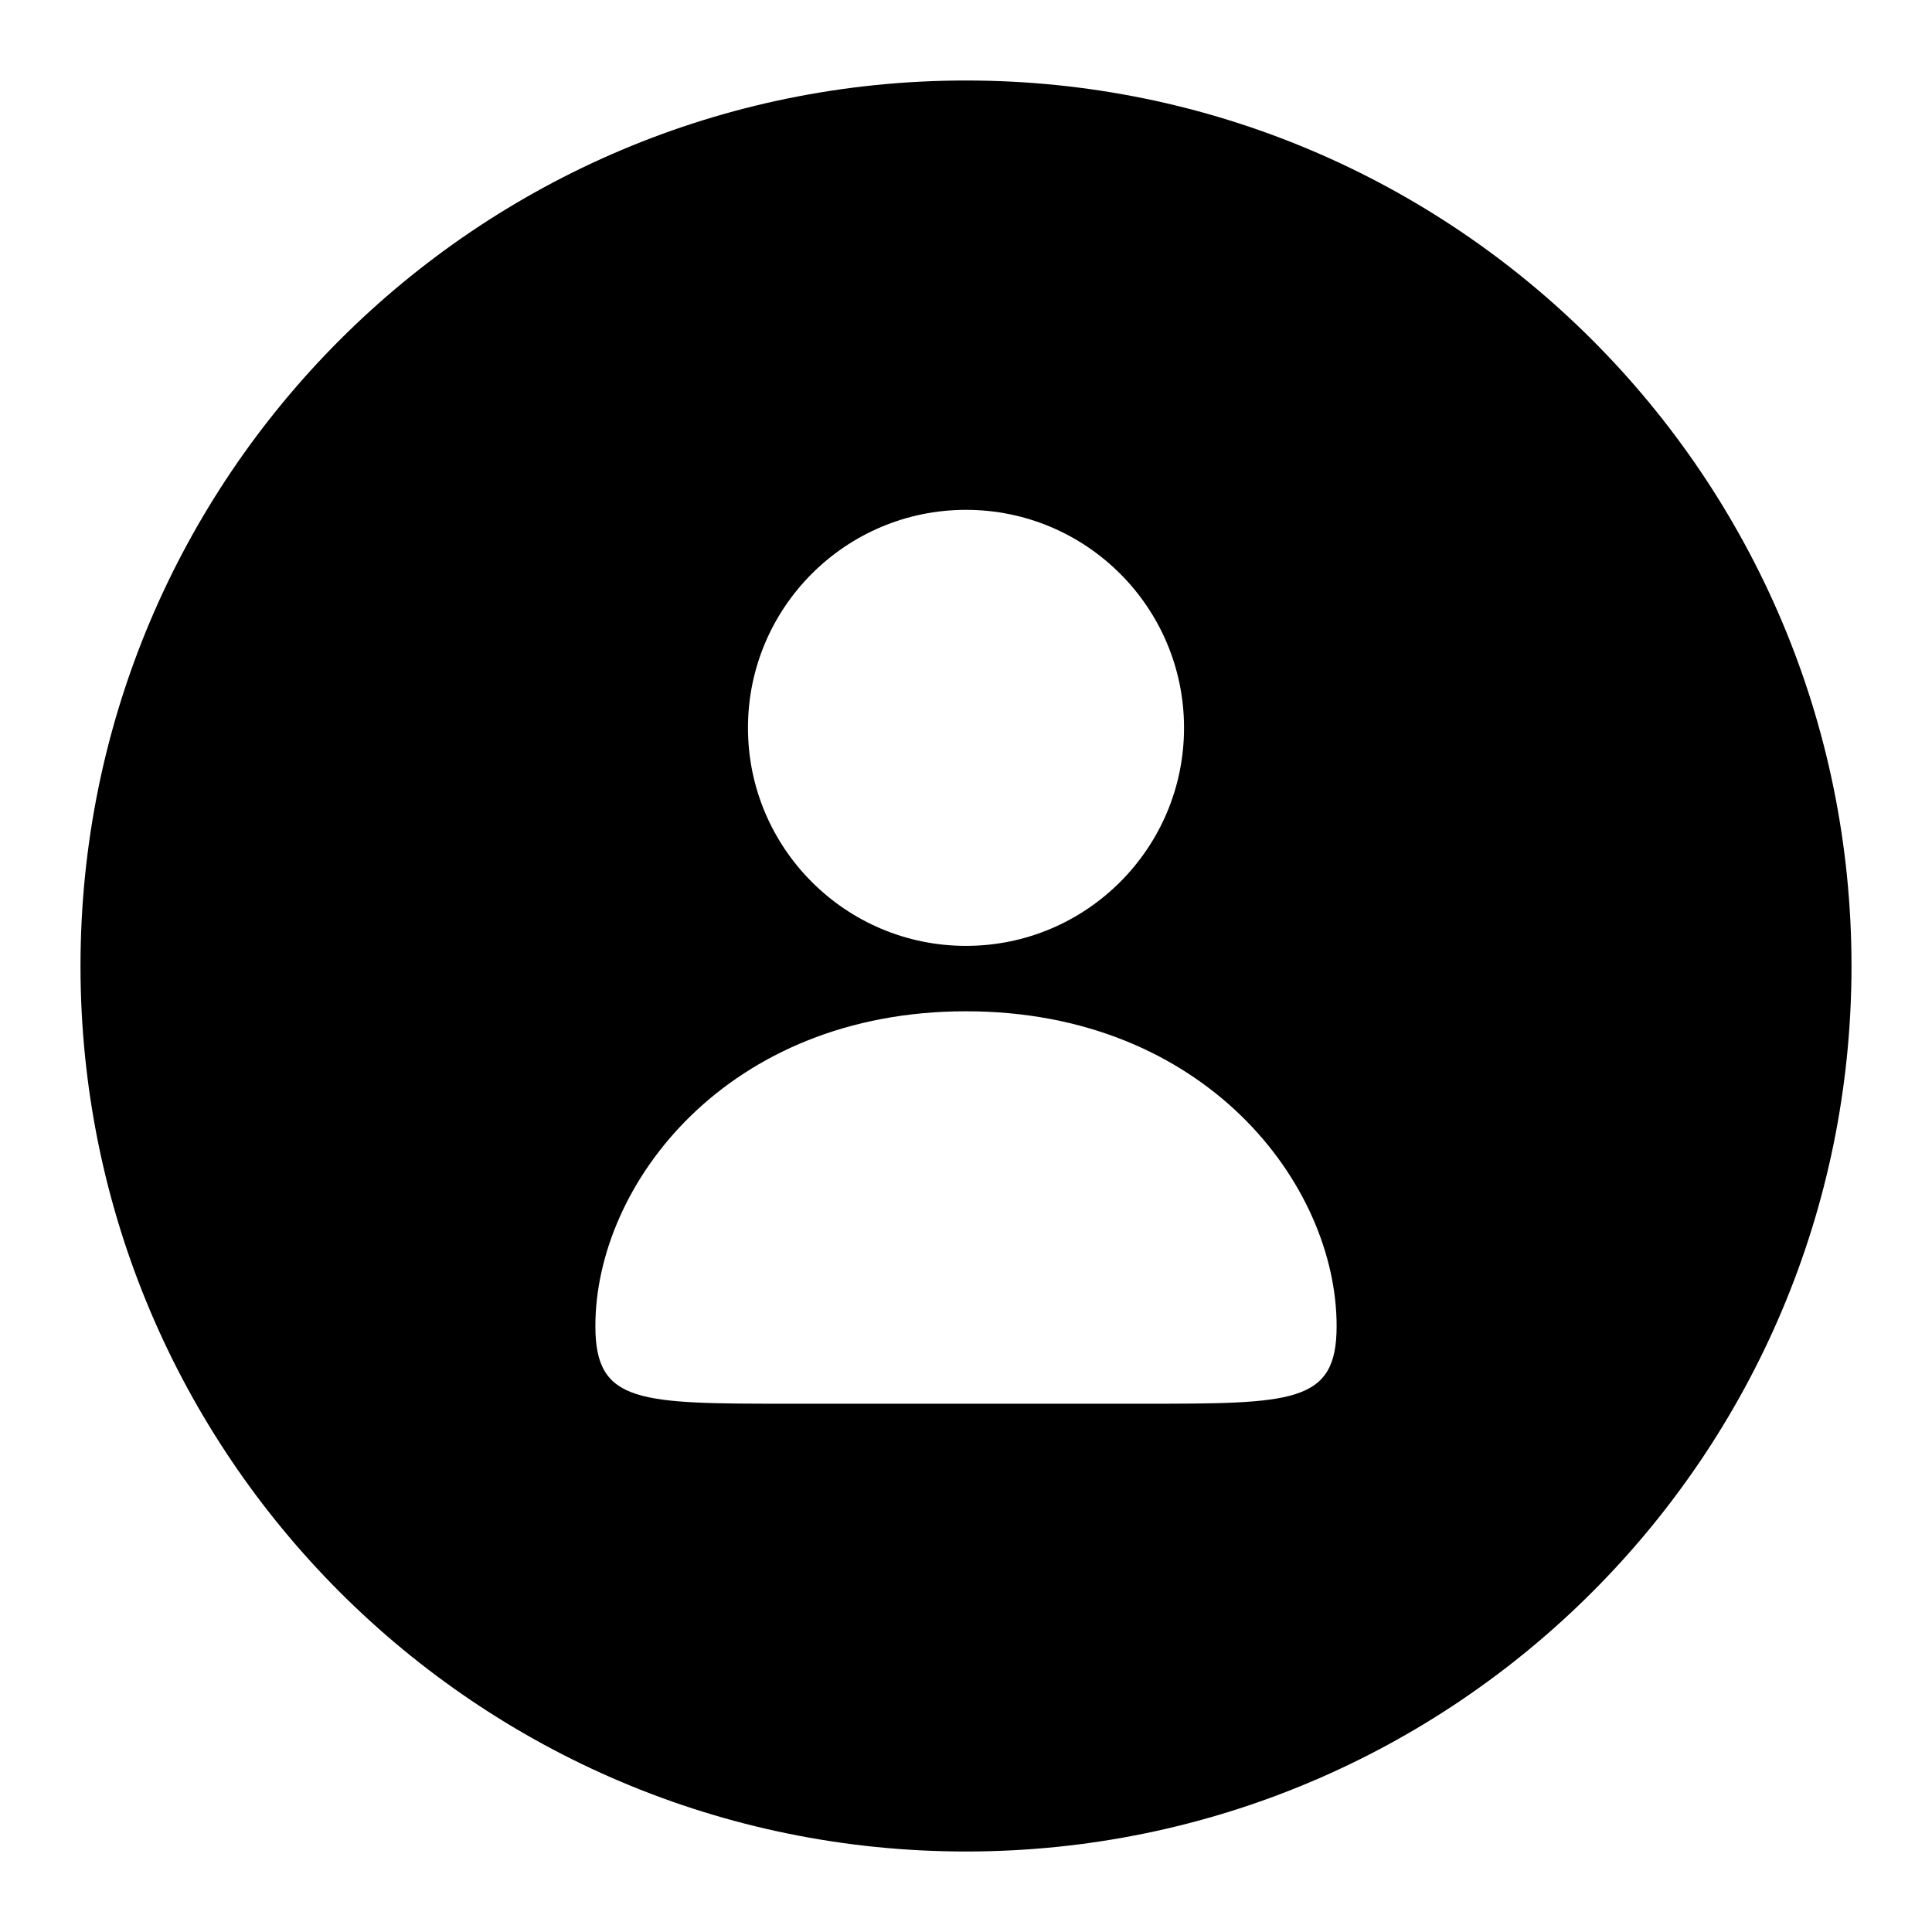
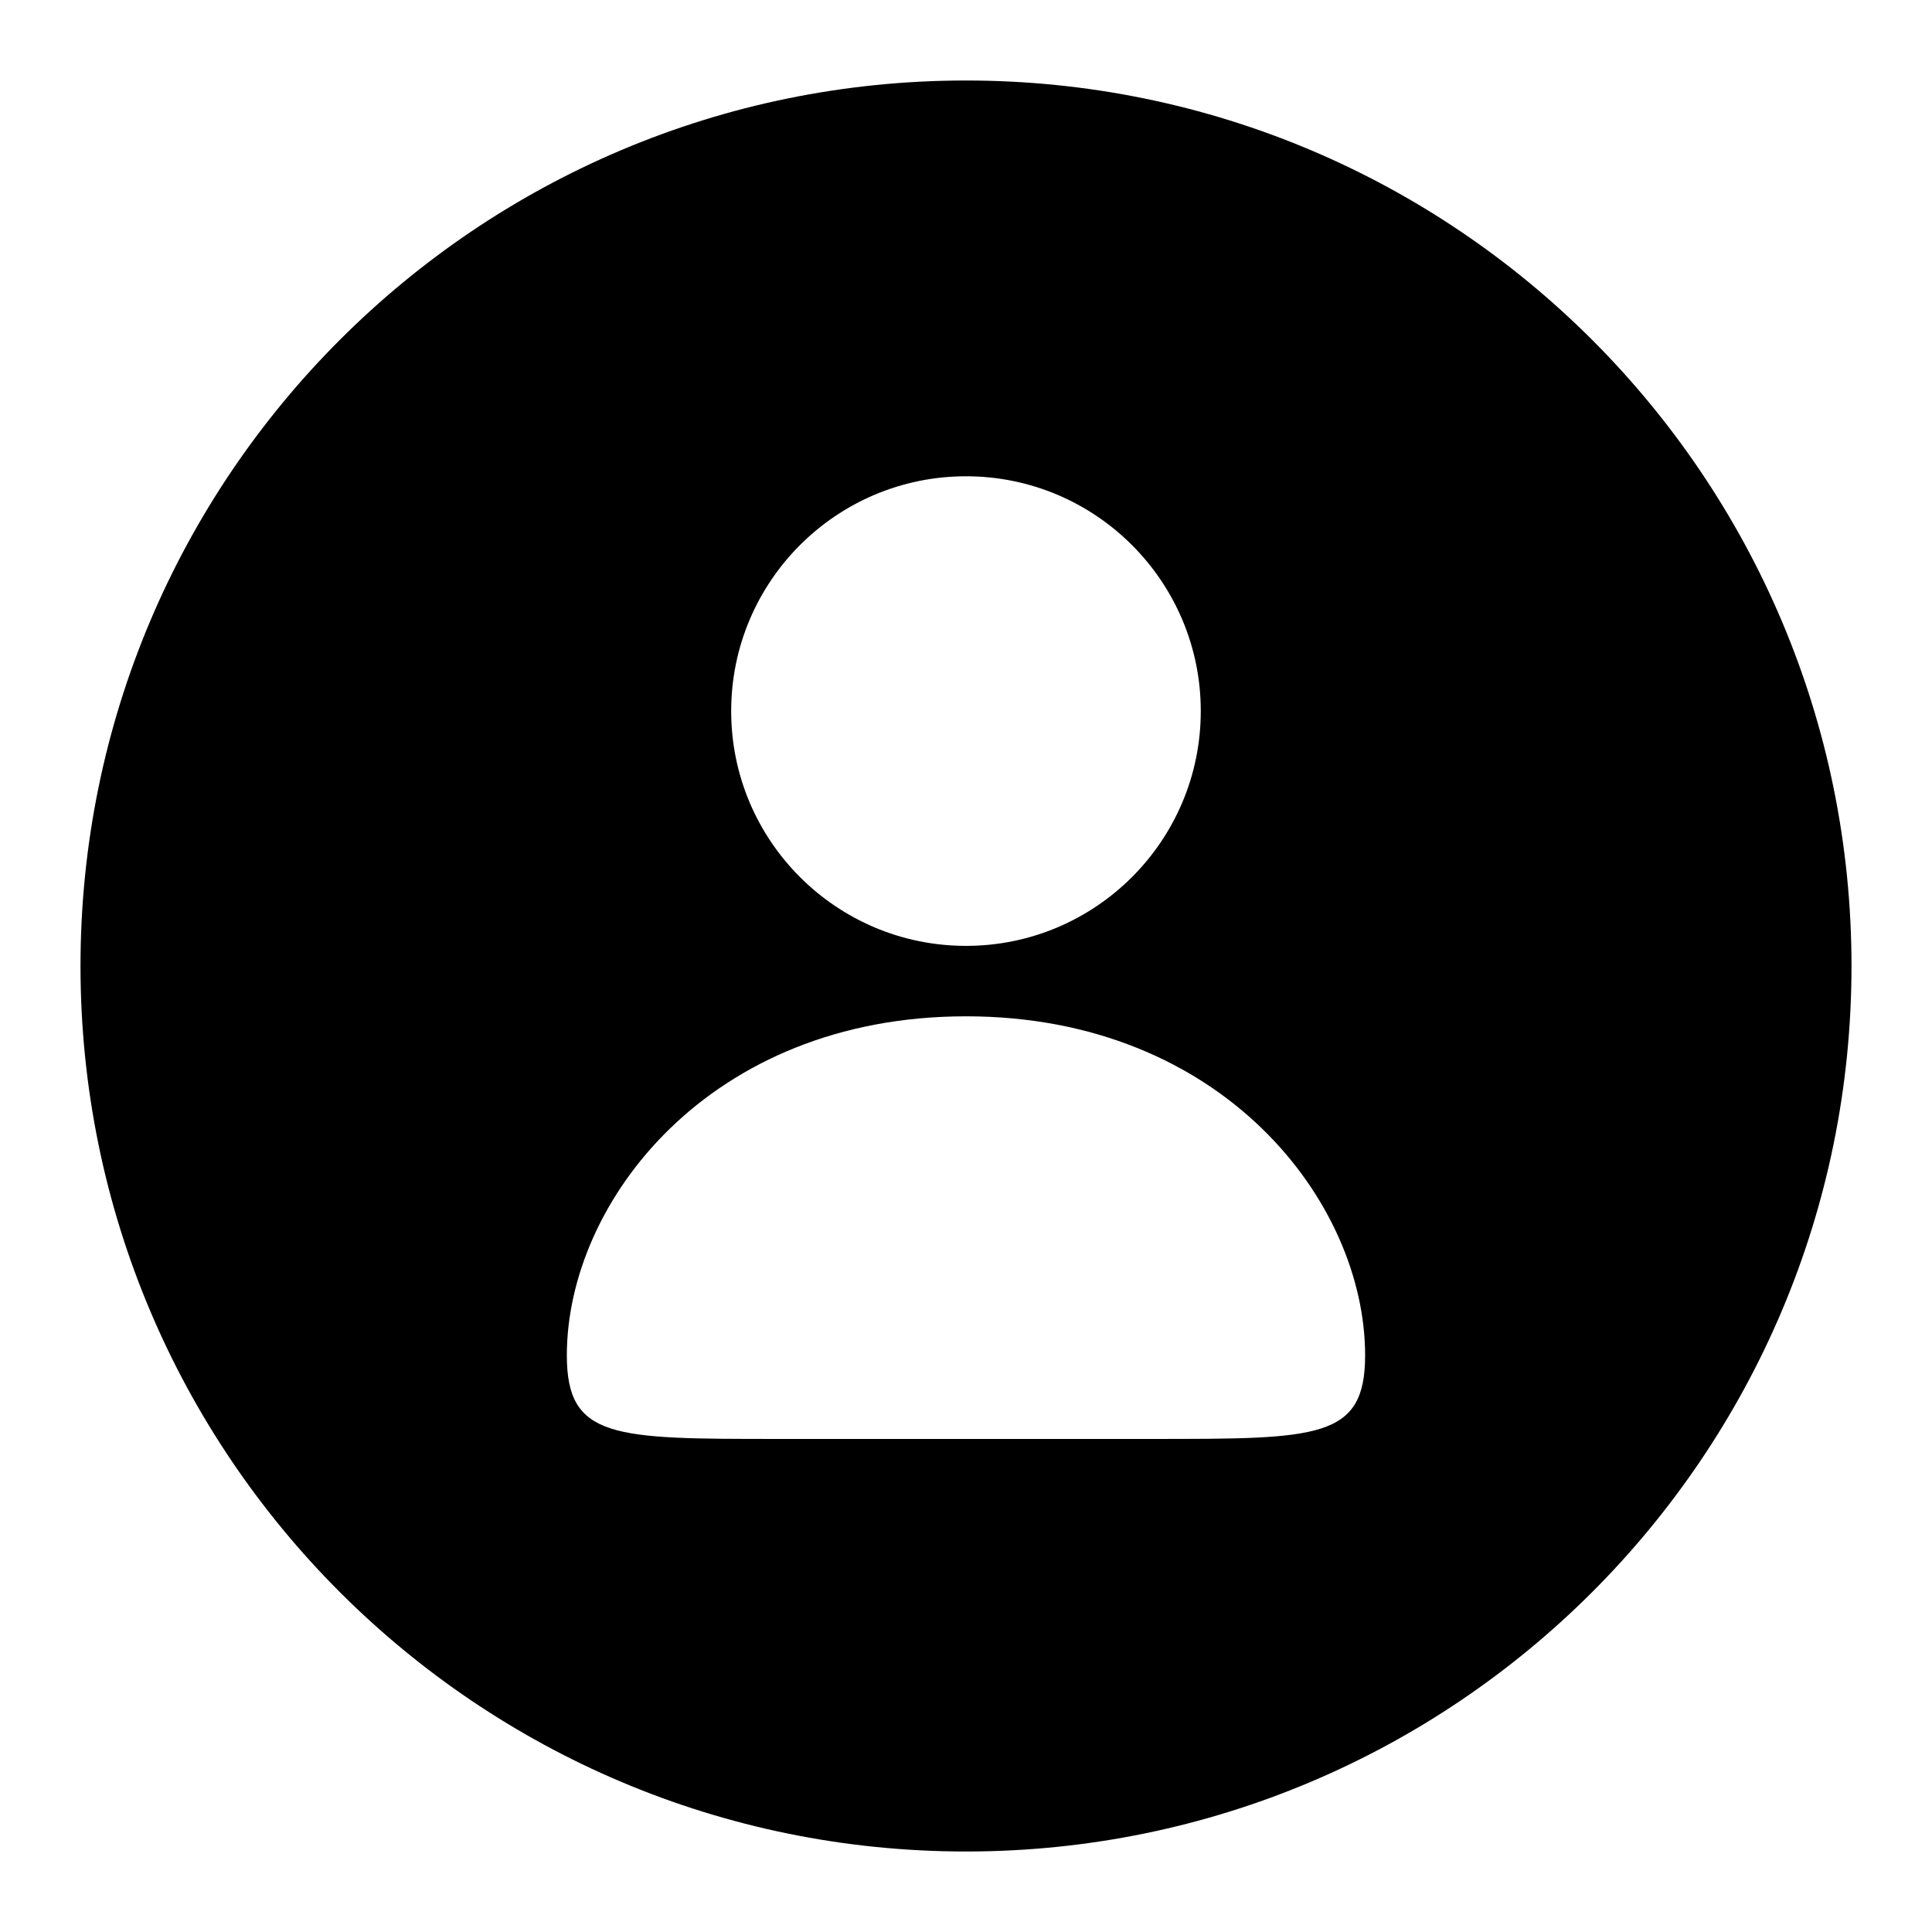
<svg xmlns="http://www.w3.org/2000/svg" width="48" height="48" viewBox="0 0 48 48" fill="none">
-   <path fill-rule="evenodd" clip-rule="evenodd" d="M24 2C11.85 2 2 11.85 2 24C2 36.15 11.85 46 24 46C36.15 46 46 36.15 46 24C46 11.85 36.15 2 24 2ZM18.583 18.083C18.583 15.093 21.01 12.667 24 12.667C26.99 12.667 29.417 15.093 29.417 18.083C29.417 21.073 26.99 23.5 24 23.5C21.01 23.5 18.583 21.073 18.583 18.083ZM14.792 32.947C14.792 29.415 18.074 25.125 24 25.125C29.926 25.125 33.208 29.415 33.208 32.947C33.208 34.875 32.125 34.875 28.333 34.875H19.667C15.875 34.875 14.792 34.875 14.792 32.947Z" fill="black" />
+   <path fill-rule="evenodd" clip-rule="evenodd" d="M2 24C2 11.85 11.85 2 24 2C36.15 2 46 11.85 46 24C46 36.15 36.15 46 24 46C11.85 46 2 36.15 2 24ZM18.166 17.667C18.166 14.447 20.78 11.833 24 11.833C27.22 11.833 29.833 14.447 29.833 17.667C29.833 20.887 27.22 23.5 24 23.5C20.78 23.5 18.166 20.887 18.166 17.667ZM14.083 33.673C14.083 29.87 17.618 25.25 24 25.25C30.381 25.25 33.916 29.87 33.916 33.673C33.916 35.75 32.75 35.75 28.666 35.75H19.333C15.25 35.75 14.083 35.75 14.083 33.673Z" fill="black" />
</svg>
